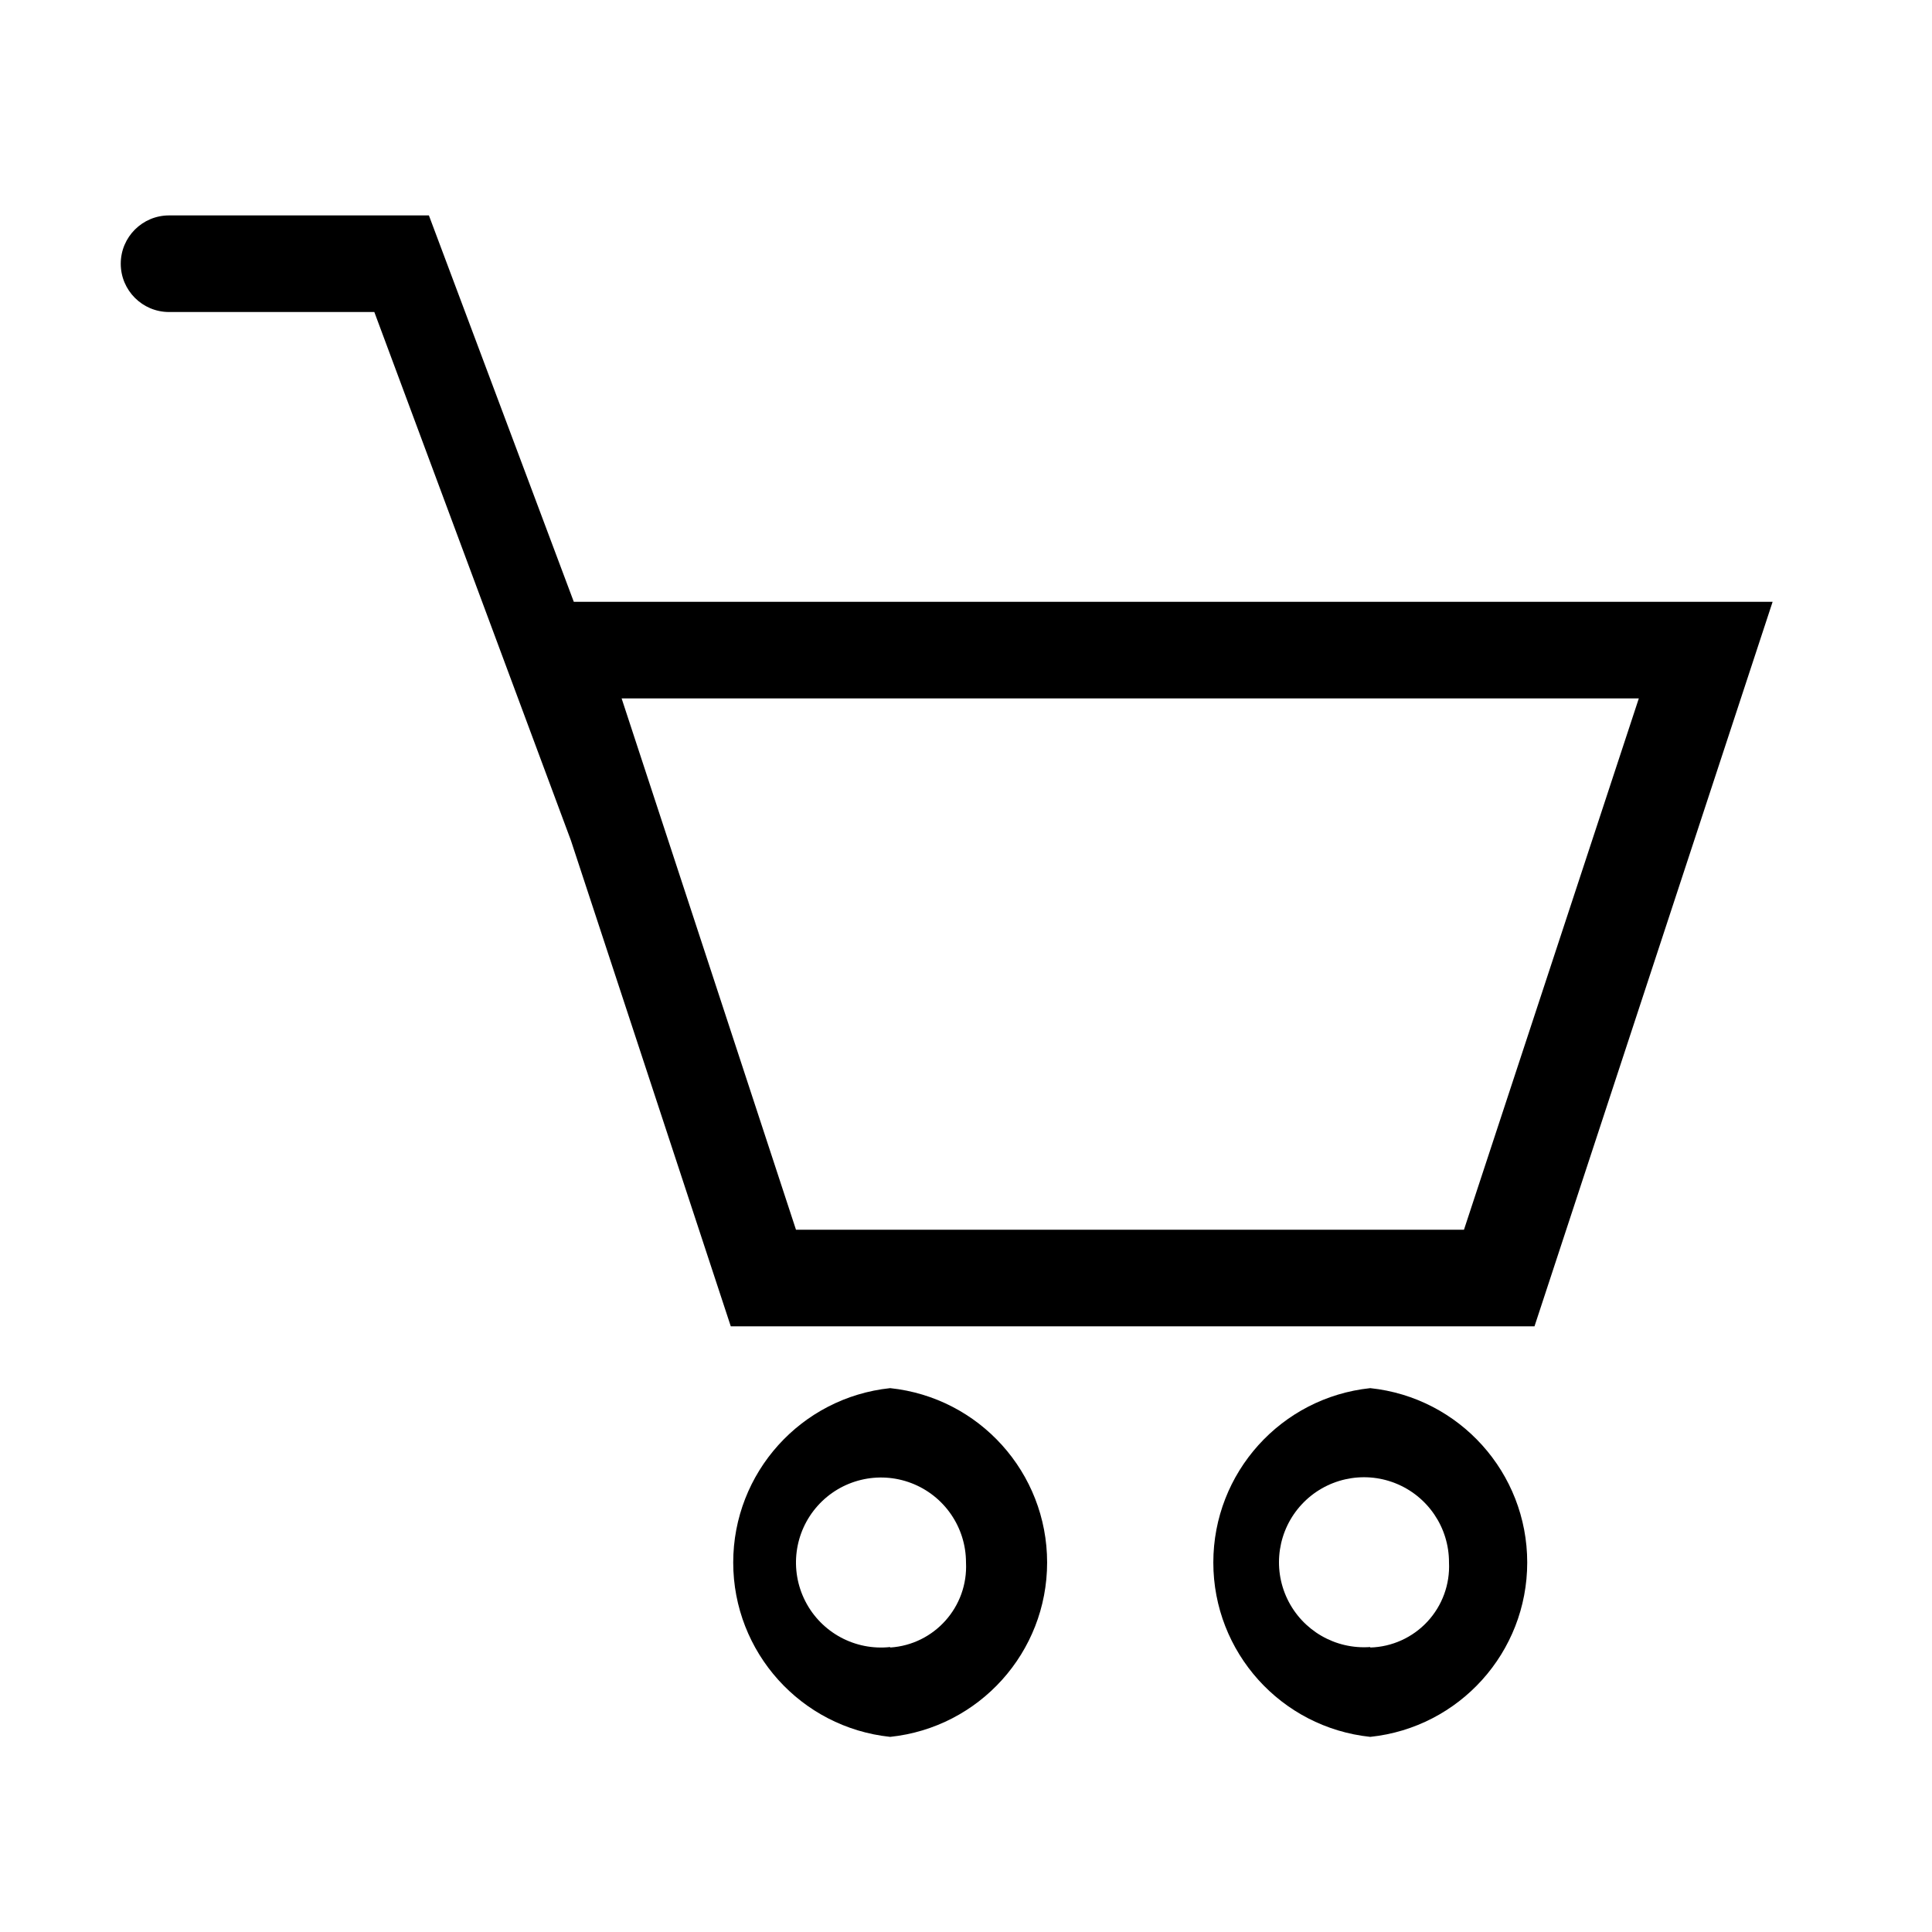
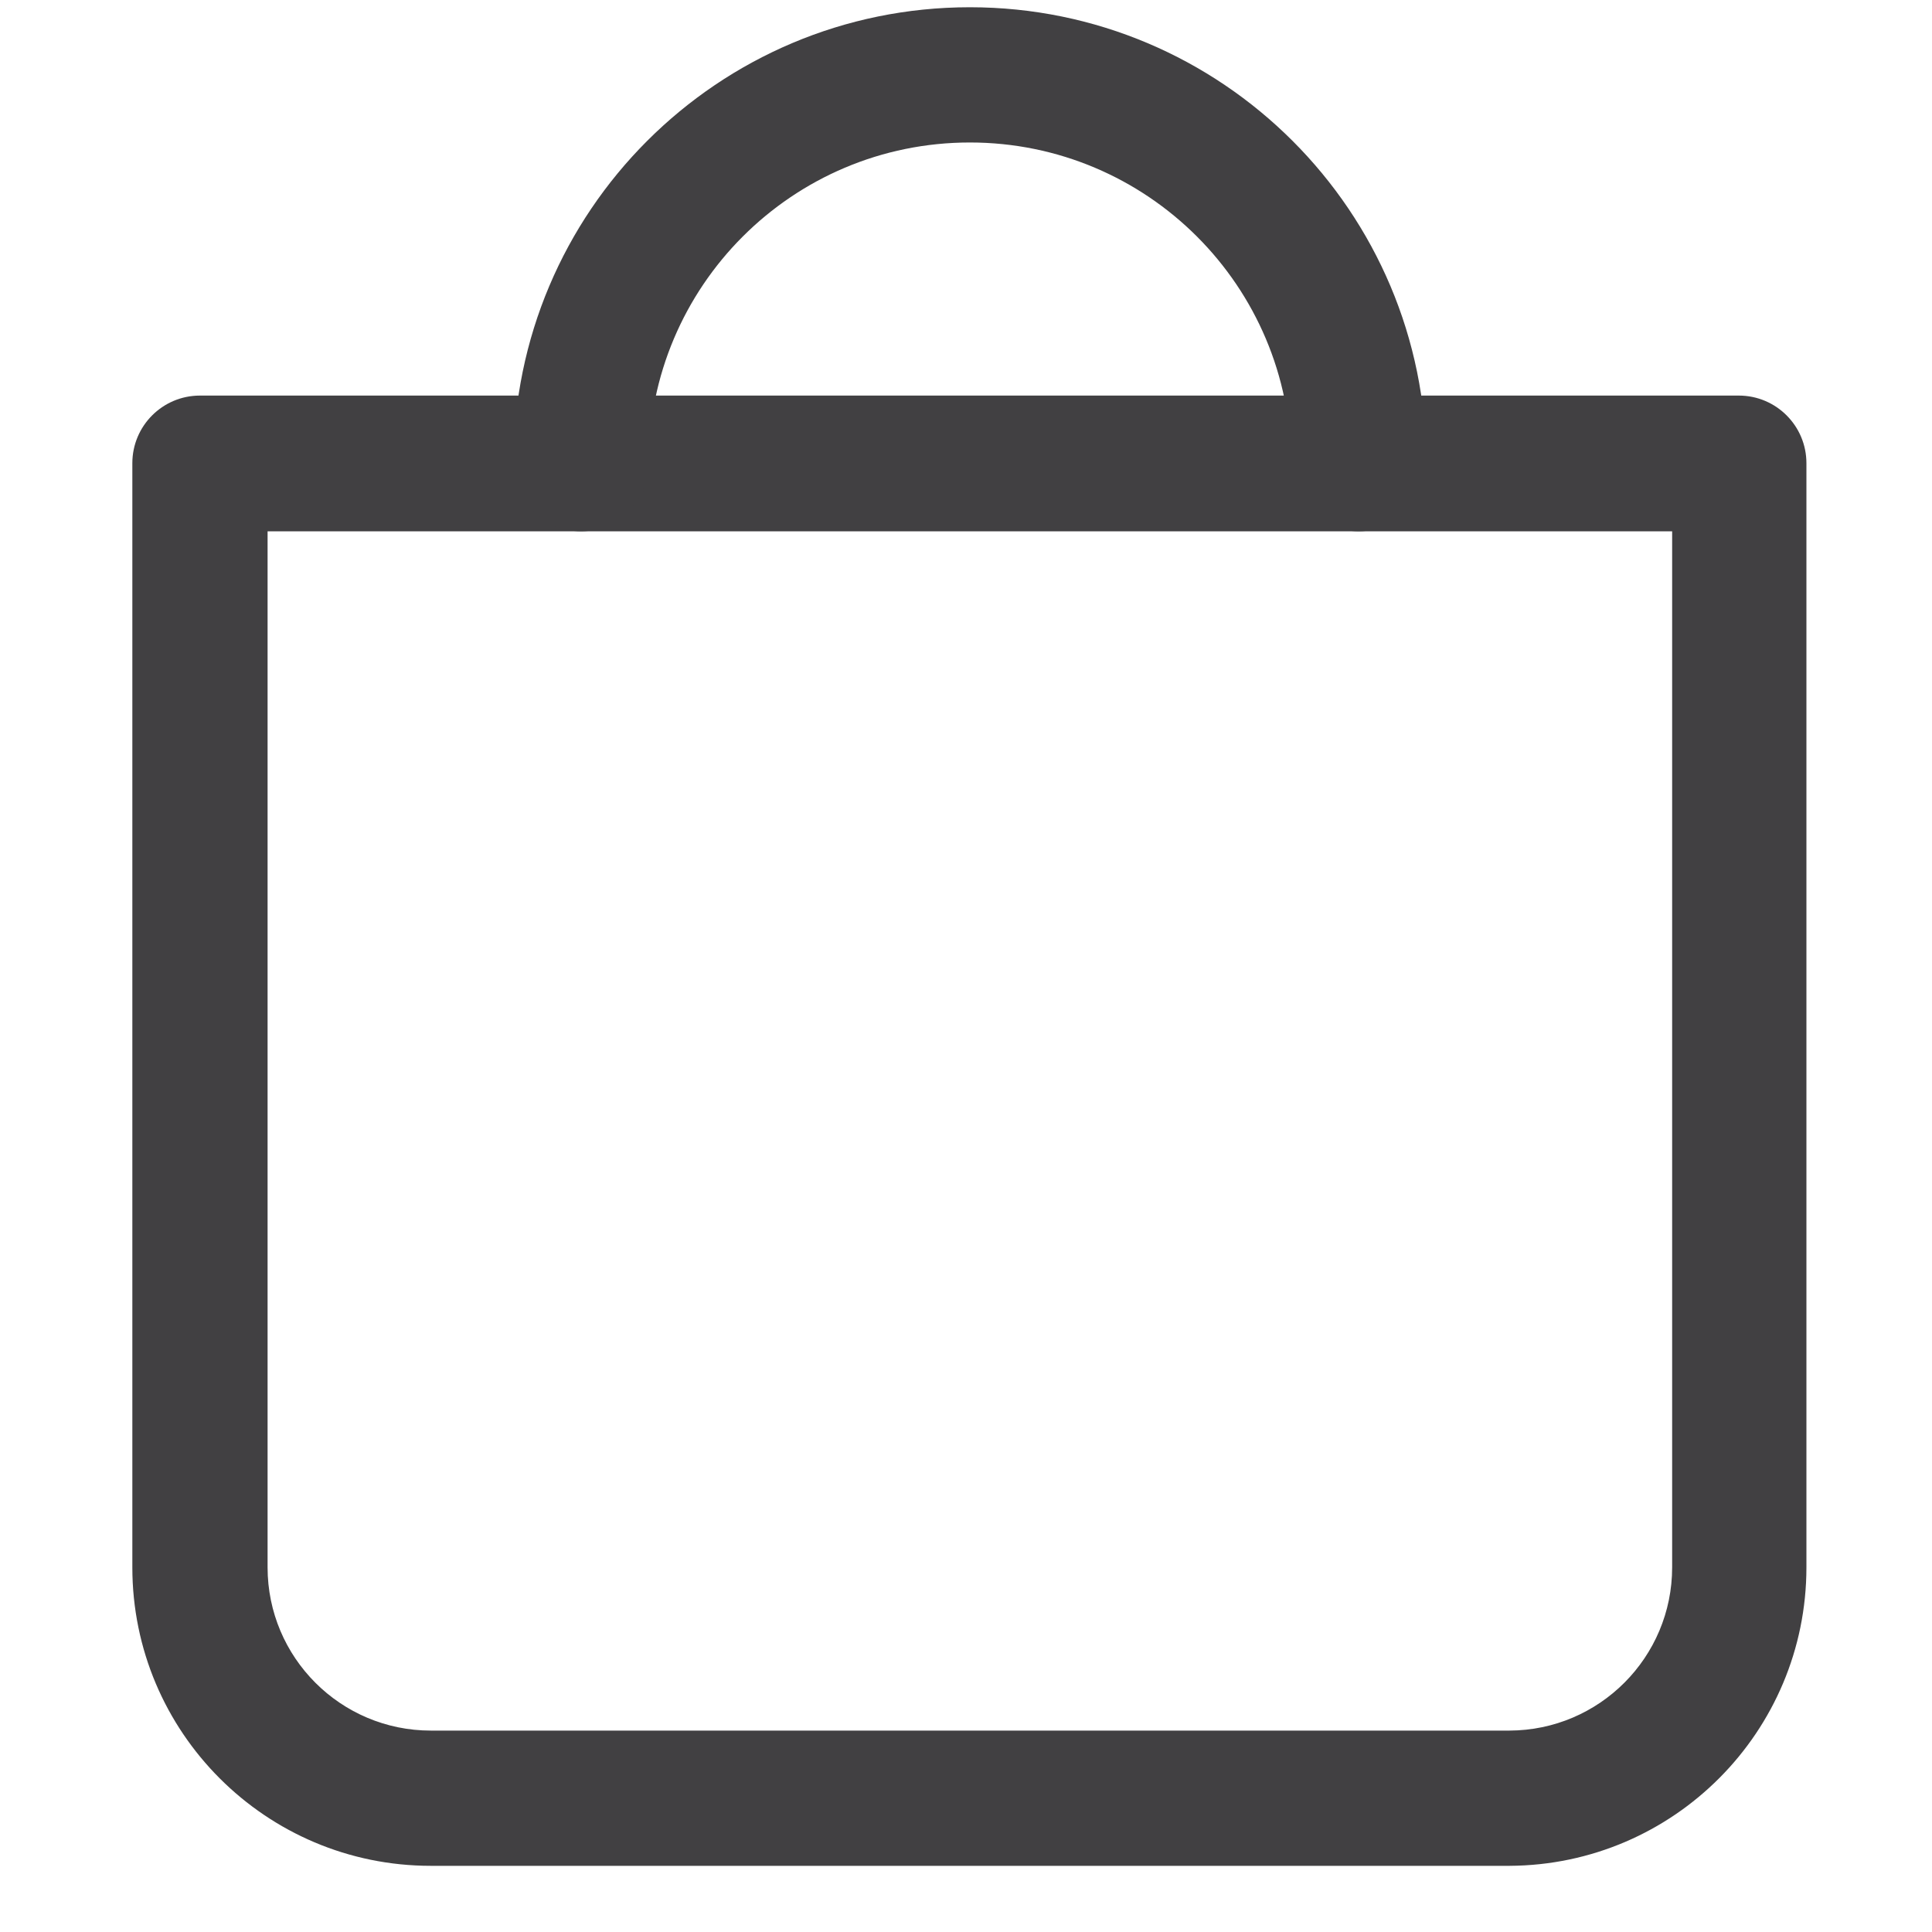
<svg xmlns="http://www.w3.org/2000/svg" id="Layer_1" data-name="Layer 1" viewBox="0 0 40 40">
-   <path d="M11.88,12.46l-3-8H3.5a1,1,0,0,0,0,2H7.75L11.82,17.4l3.31,10.06H31.77l4.93-15Zm18.43,13H16.48l-3.61-11H33.93Z" />
-   <path d="M18.43,28.74a3.63,3.63,0,0,0,0,7.22,3.63,3.63,0,0,0,0-7.22Zm0,5.36A1.76,1.76,0,1,1,20,32.35,1.68,1.68,0,0,1,18.43,34.11Z" />
-   <path d="M28.37,28.74a3.63,3.63,0,0,0,0,7.22,3.63,3.63,0,0,0,0-7.22Zm0,5.36A1.76,1.76,0,1,1,30,32.35,1.68,1.68,0,0,1,28.37,34.11Z" />
+   <defs>
+     <style>.cls-1{fill:#414042;}</style>
+   </defs>
+   <path class="cls-1" d="M31.25,38.63H8.92a6.18,6.18,0,0,1-6.18-6.18V9.59a1.4,1.4,0,0,1,1.4-1.4H36a1.4,1.4,0,0,1,1.4,1.4V32.45A6.18,6.18,0,0,1,31.25,38.63ZM5.54,11V32.45a3.38,3.38,0,0,0,3.38,3.38H31.25a3.38,3.38,0,0,0,3.37-3.38V11Z" />
+   <path class="cls-1" d="M28.13,11a1.4,1.4,0,0,1-1.4-1.4,6.65,6.65,0,0,0-13.3,0,1.4,1.4,0,0,1-2.8,0,9.45,9.45,0,0,1,18.9,0A1.4,1.4,0,0,1,28.13,11Z" />
</svg>
